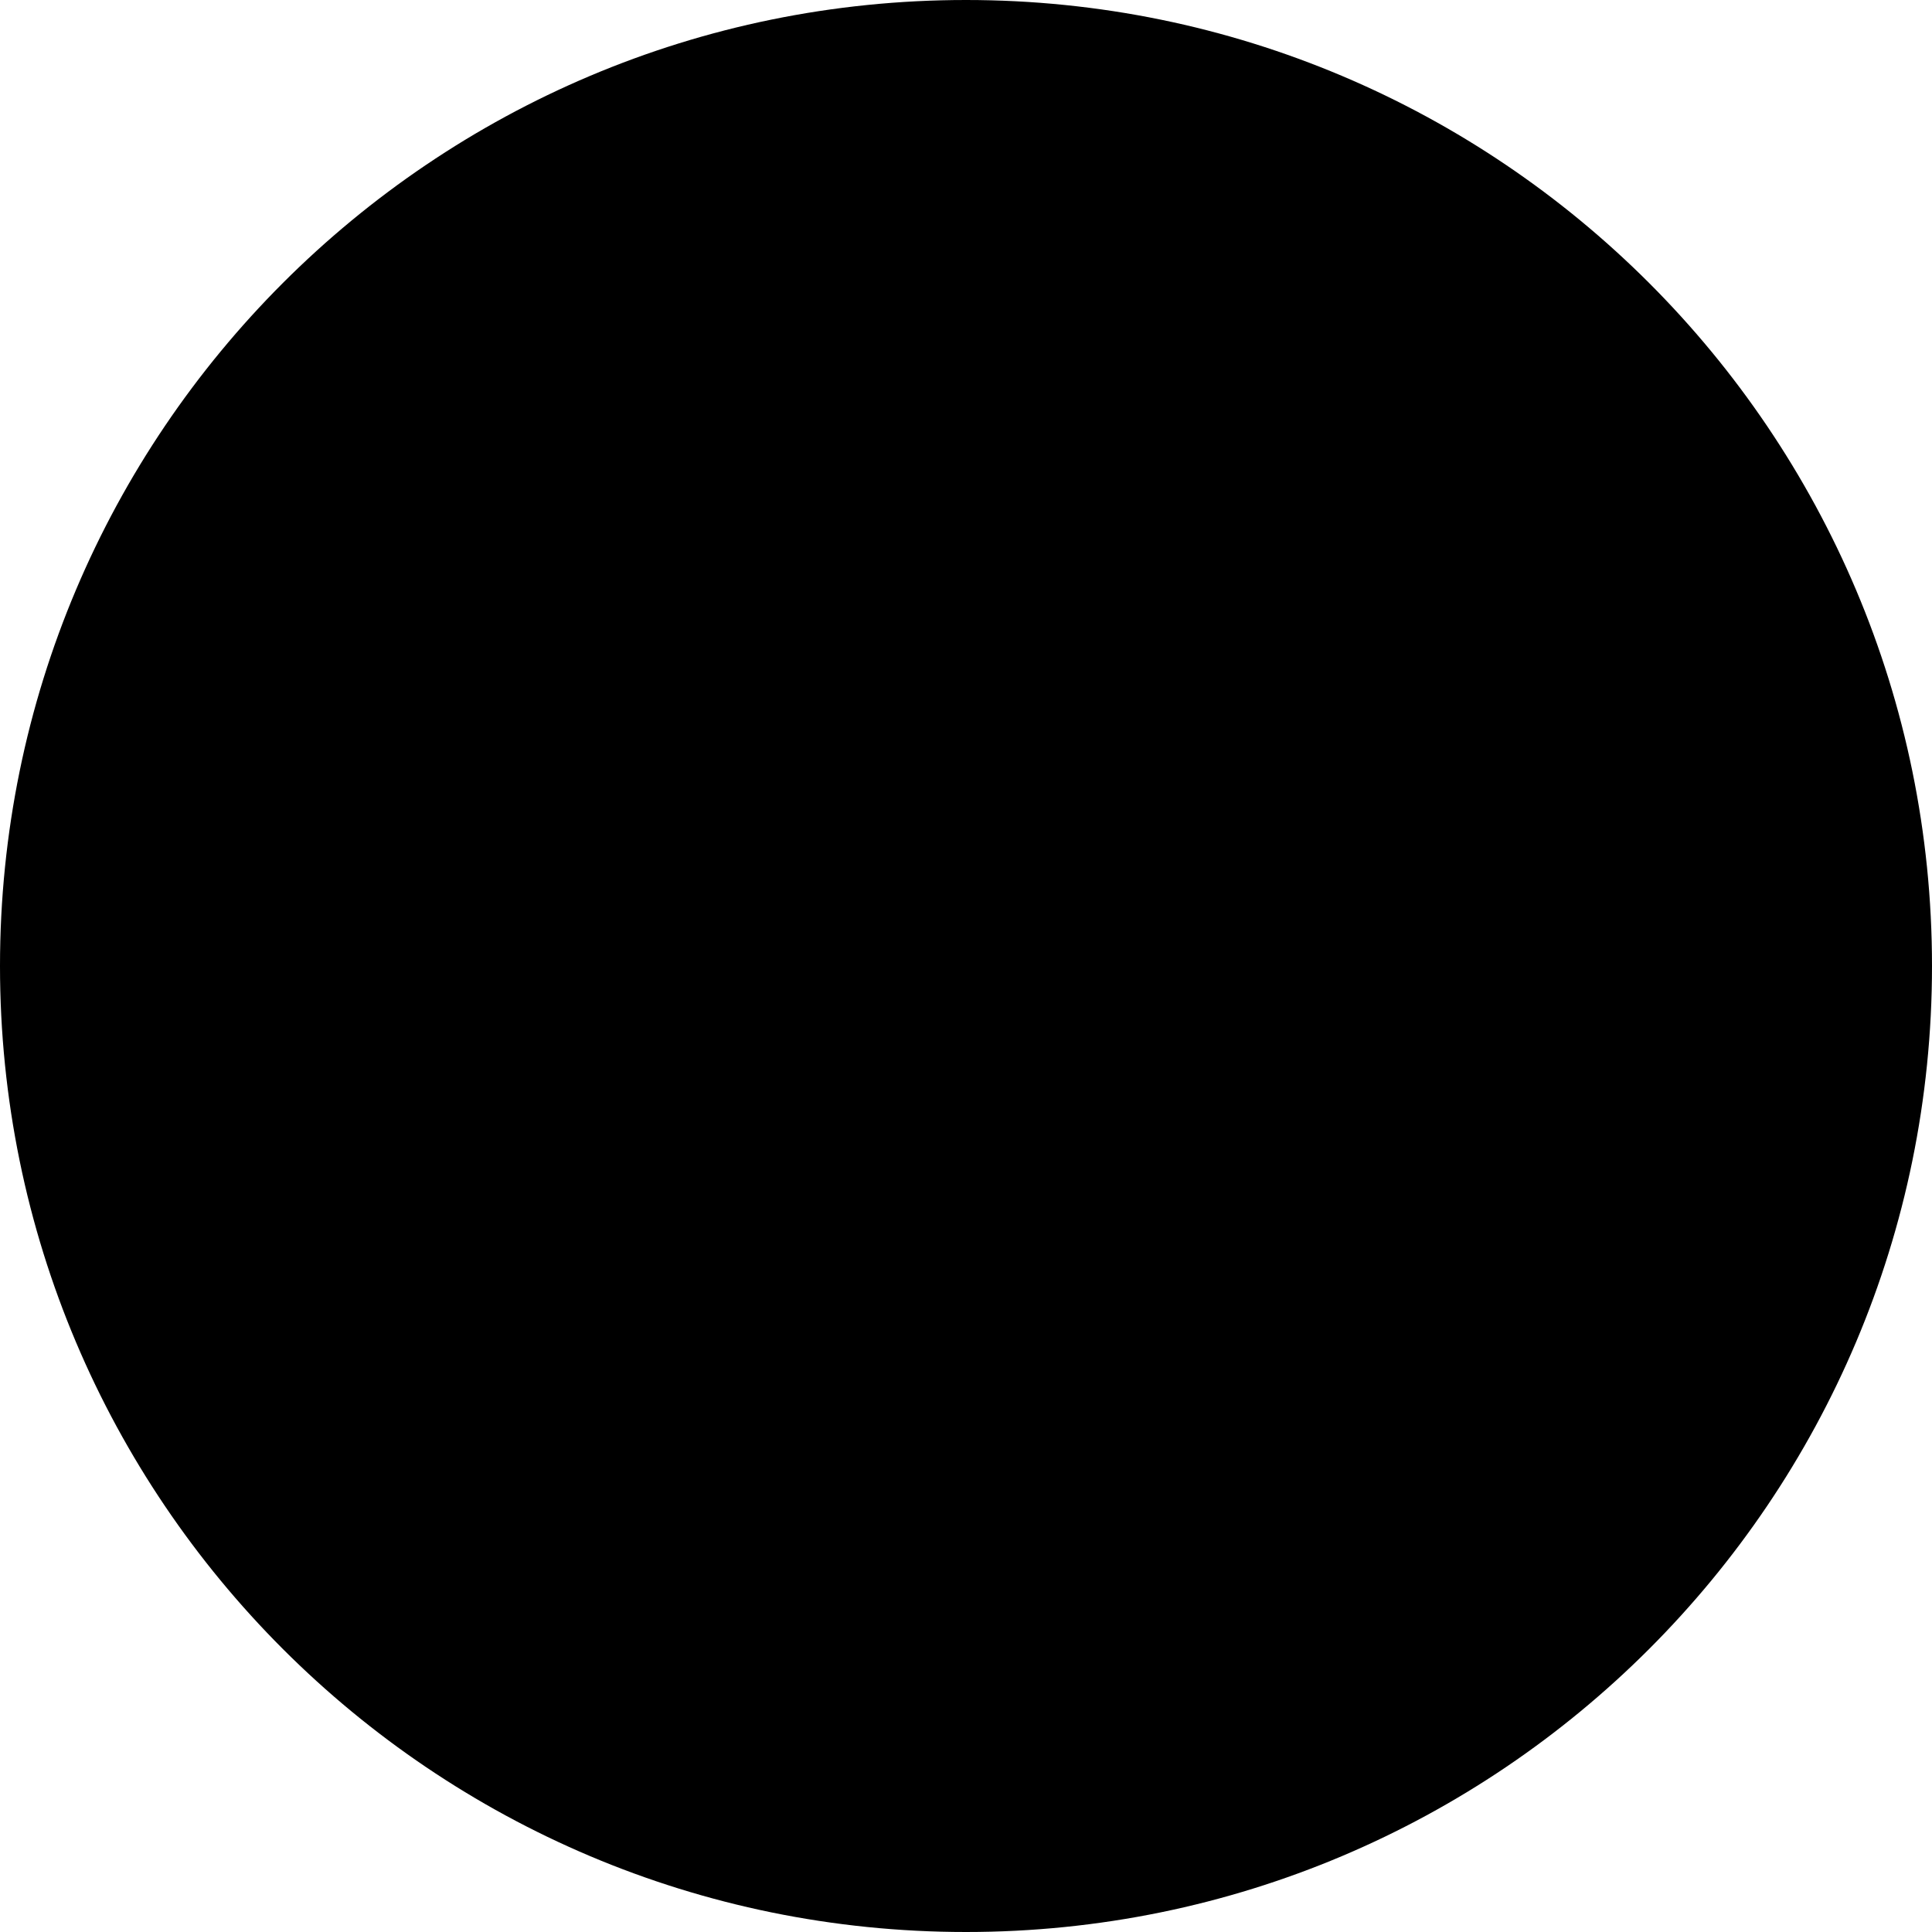
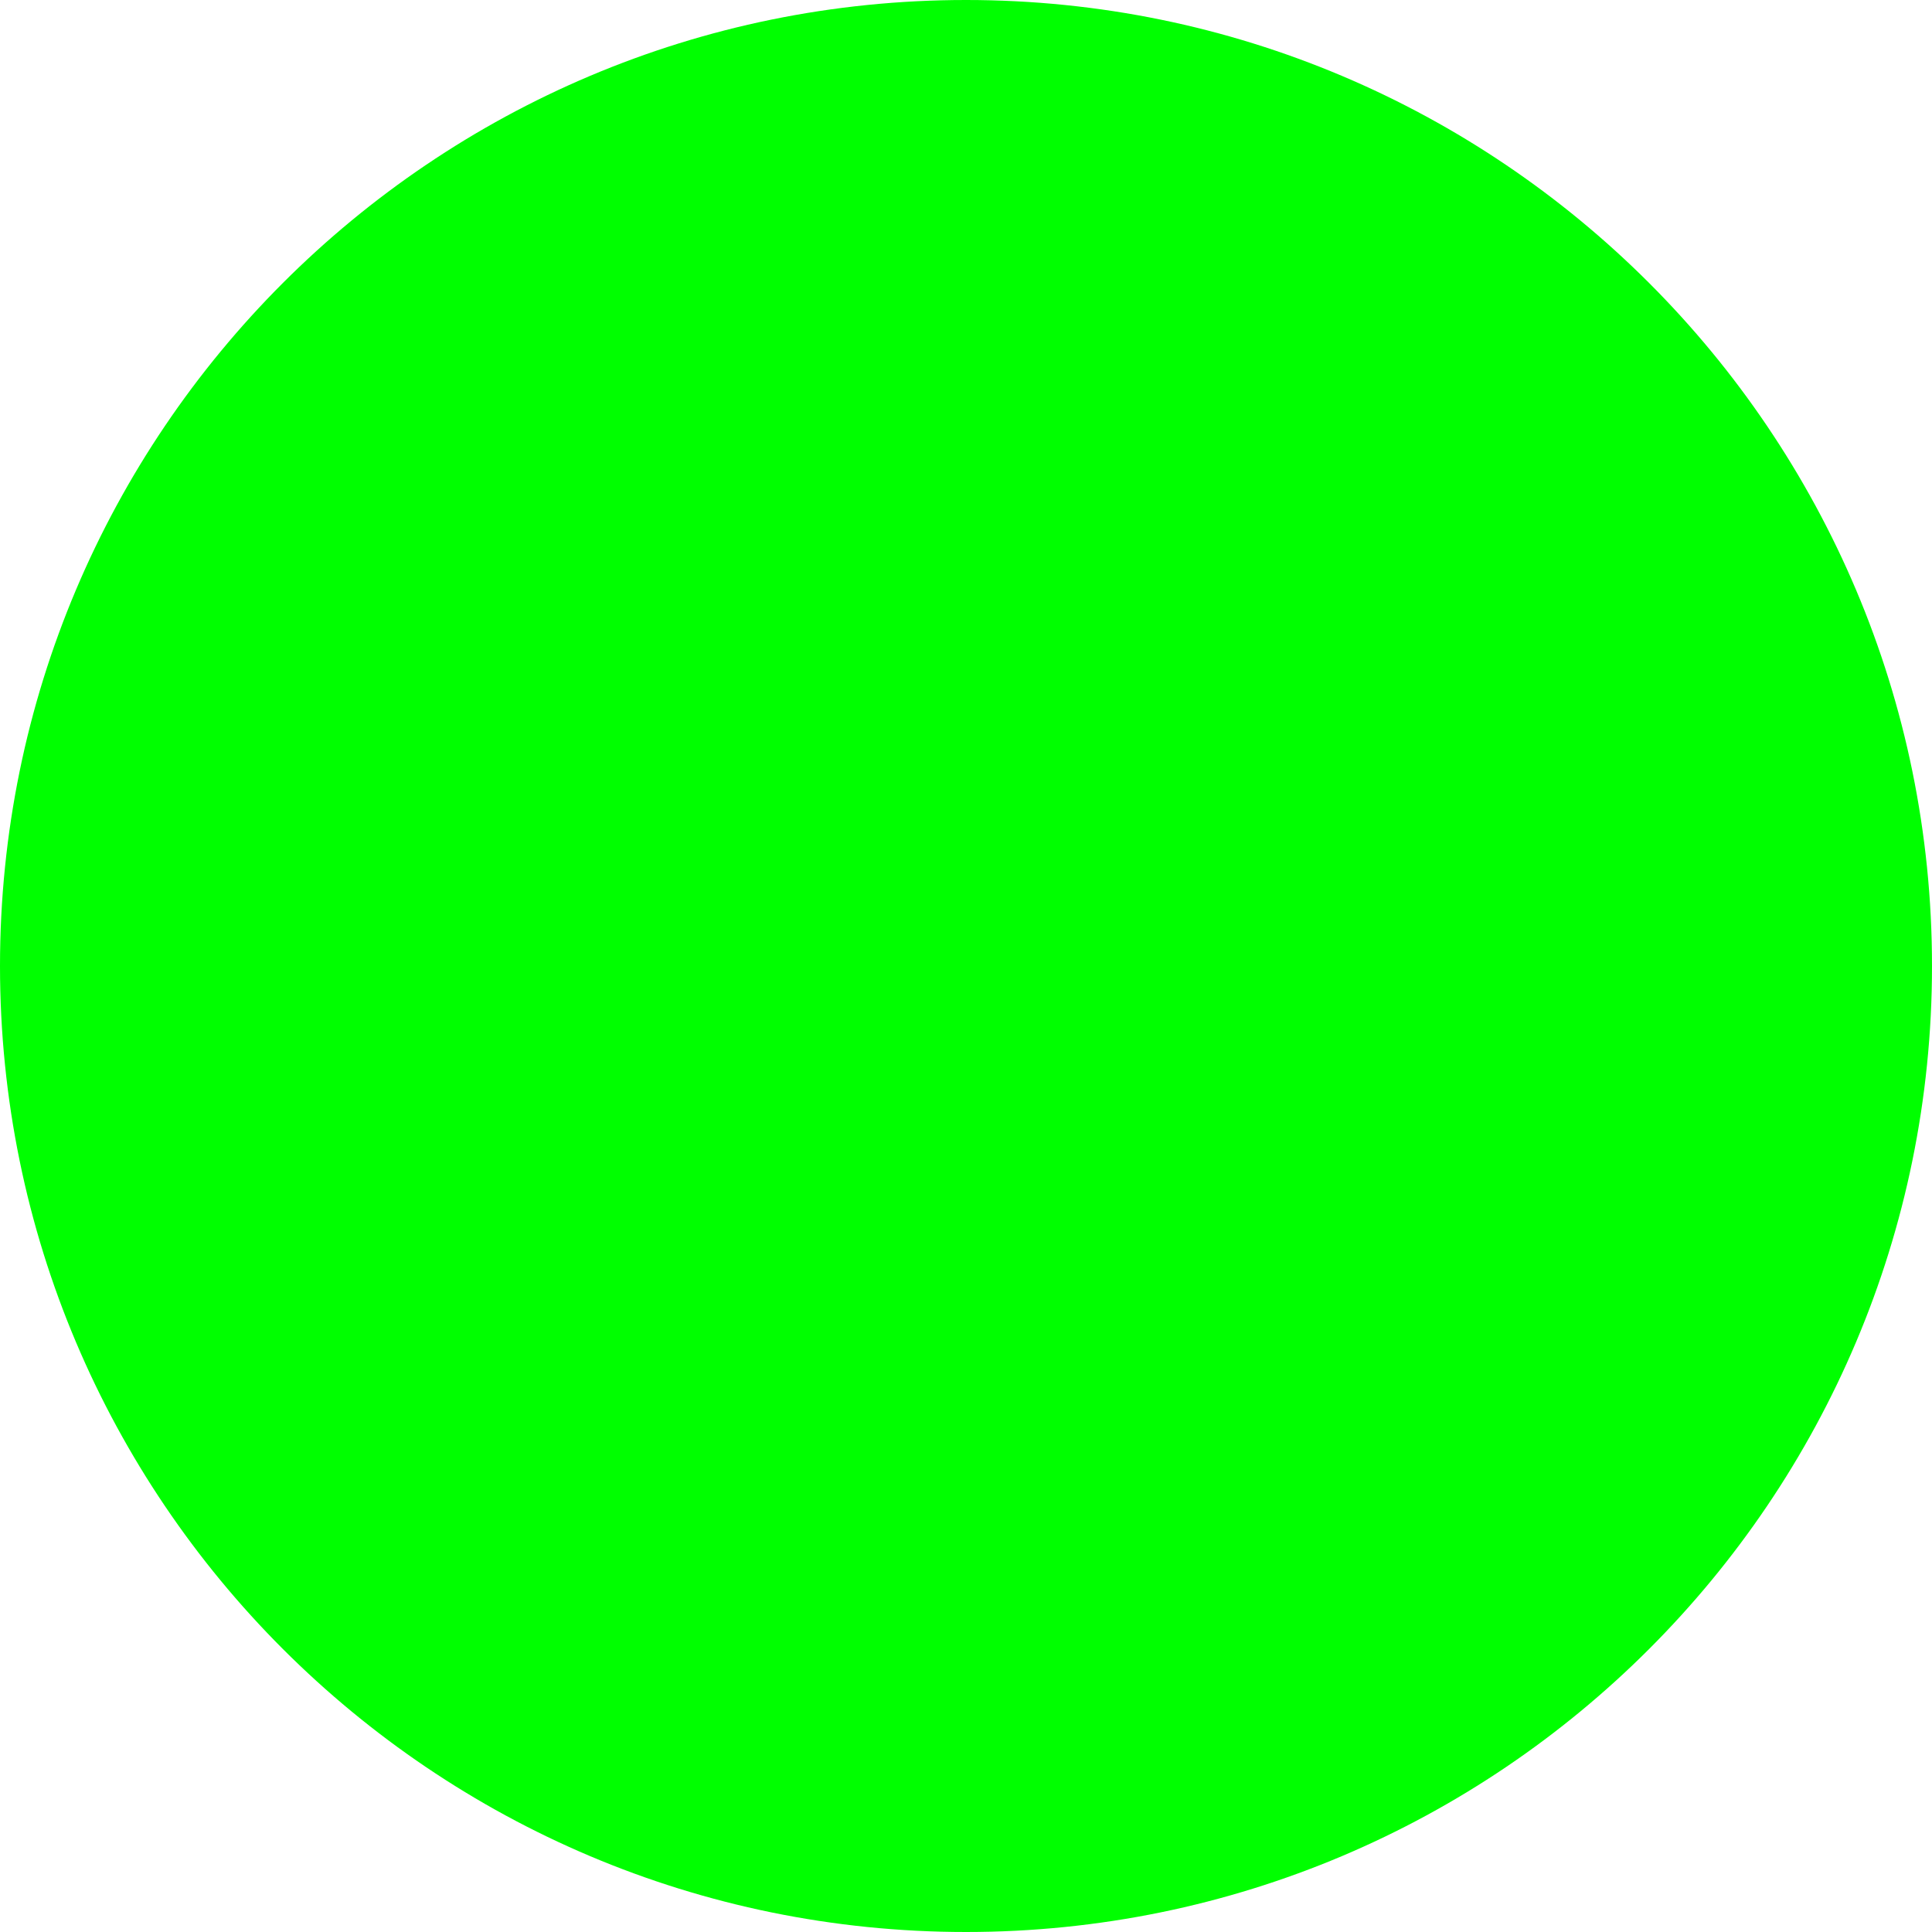
<svg xmlns="http://www.w3.org/2000/svg" viewBox="0 0 200 200">
  <style>
-     * {
-       fill: black;
+     .fill-0059 {
+       fill: lime;
    }
  </style>
-   <path style="fill:context-fill" d="M0 0h200v200H0z" />
-   <circle cx="100" cy="100" r="100" />
-   <path style="fill:context-fill" d="M40 160h120L100 40z" />
+   <path class="fill-0059" style="fill:context-fill" d="M0 0h200v200H0z" />
+   <circle class="fill-0059" cx="100" cy="100" r="100" />
+   <path class="fill-0059" style="fill:context-fill" d="M40 160h120L100 40z" />
</svg>
